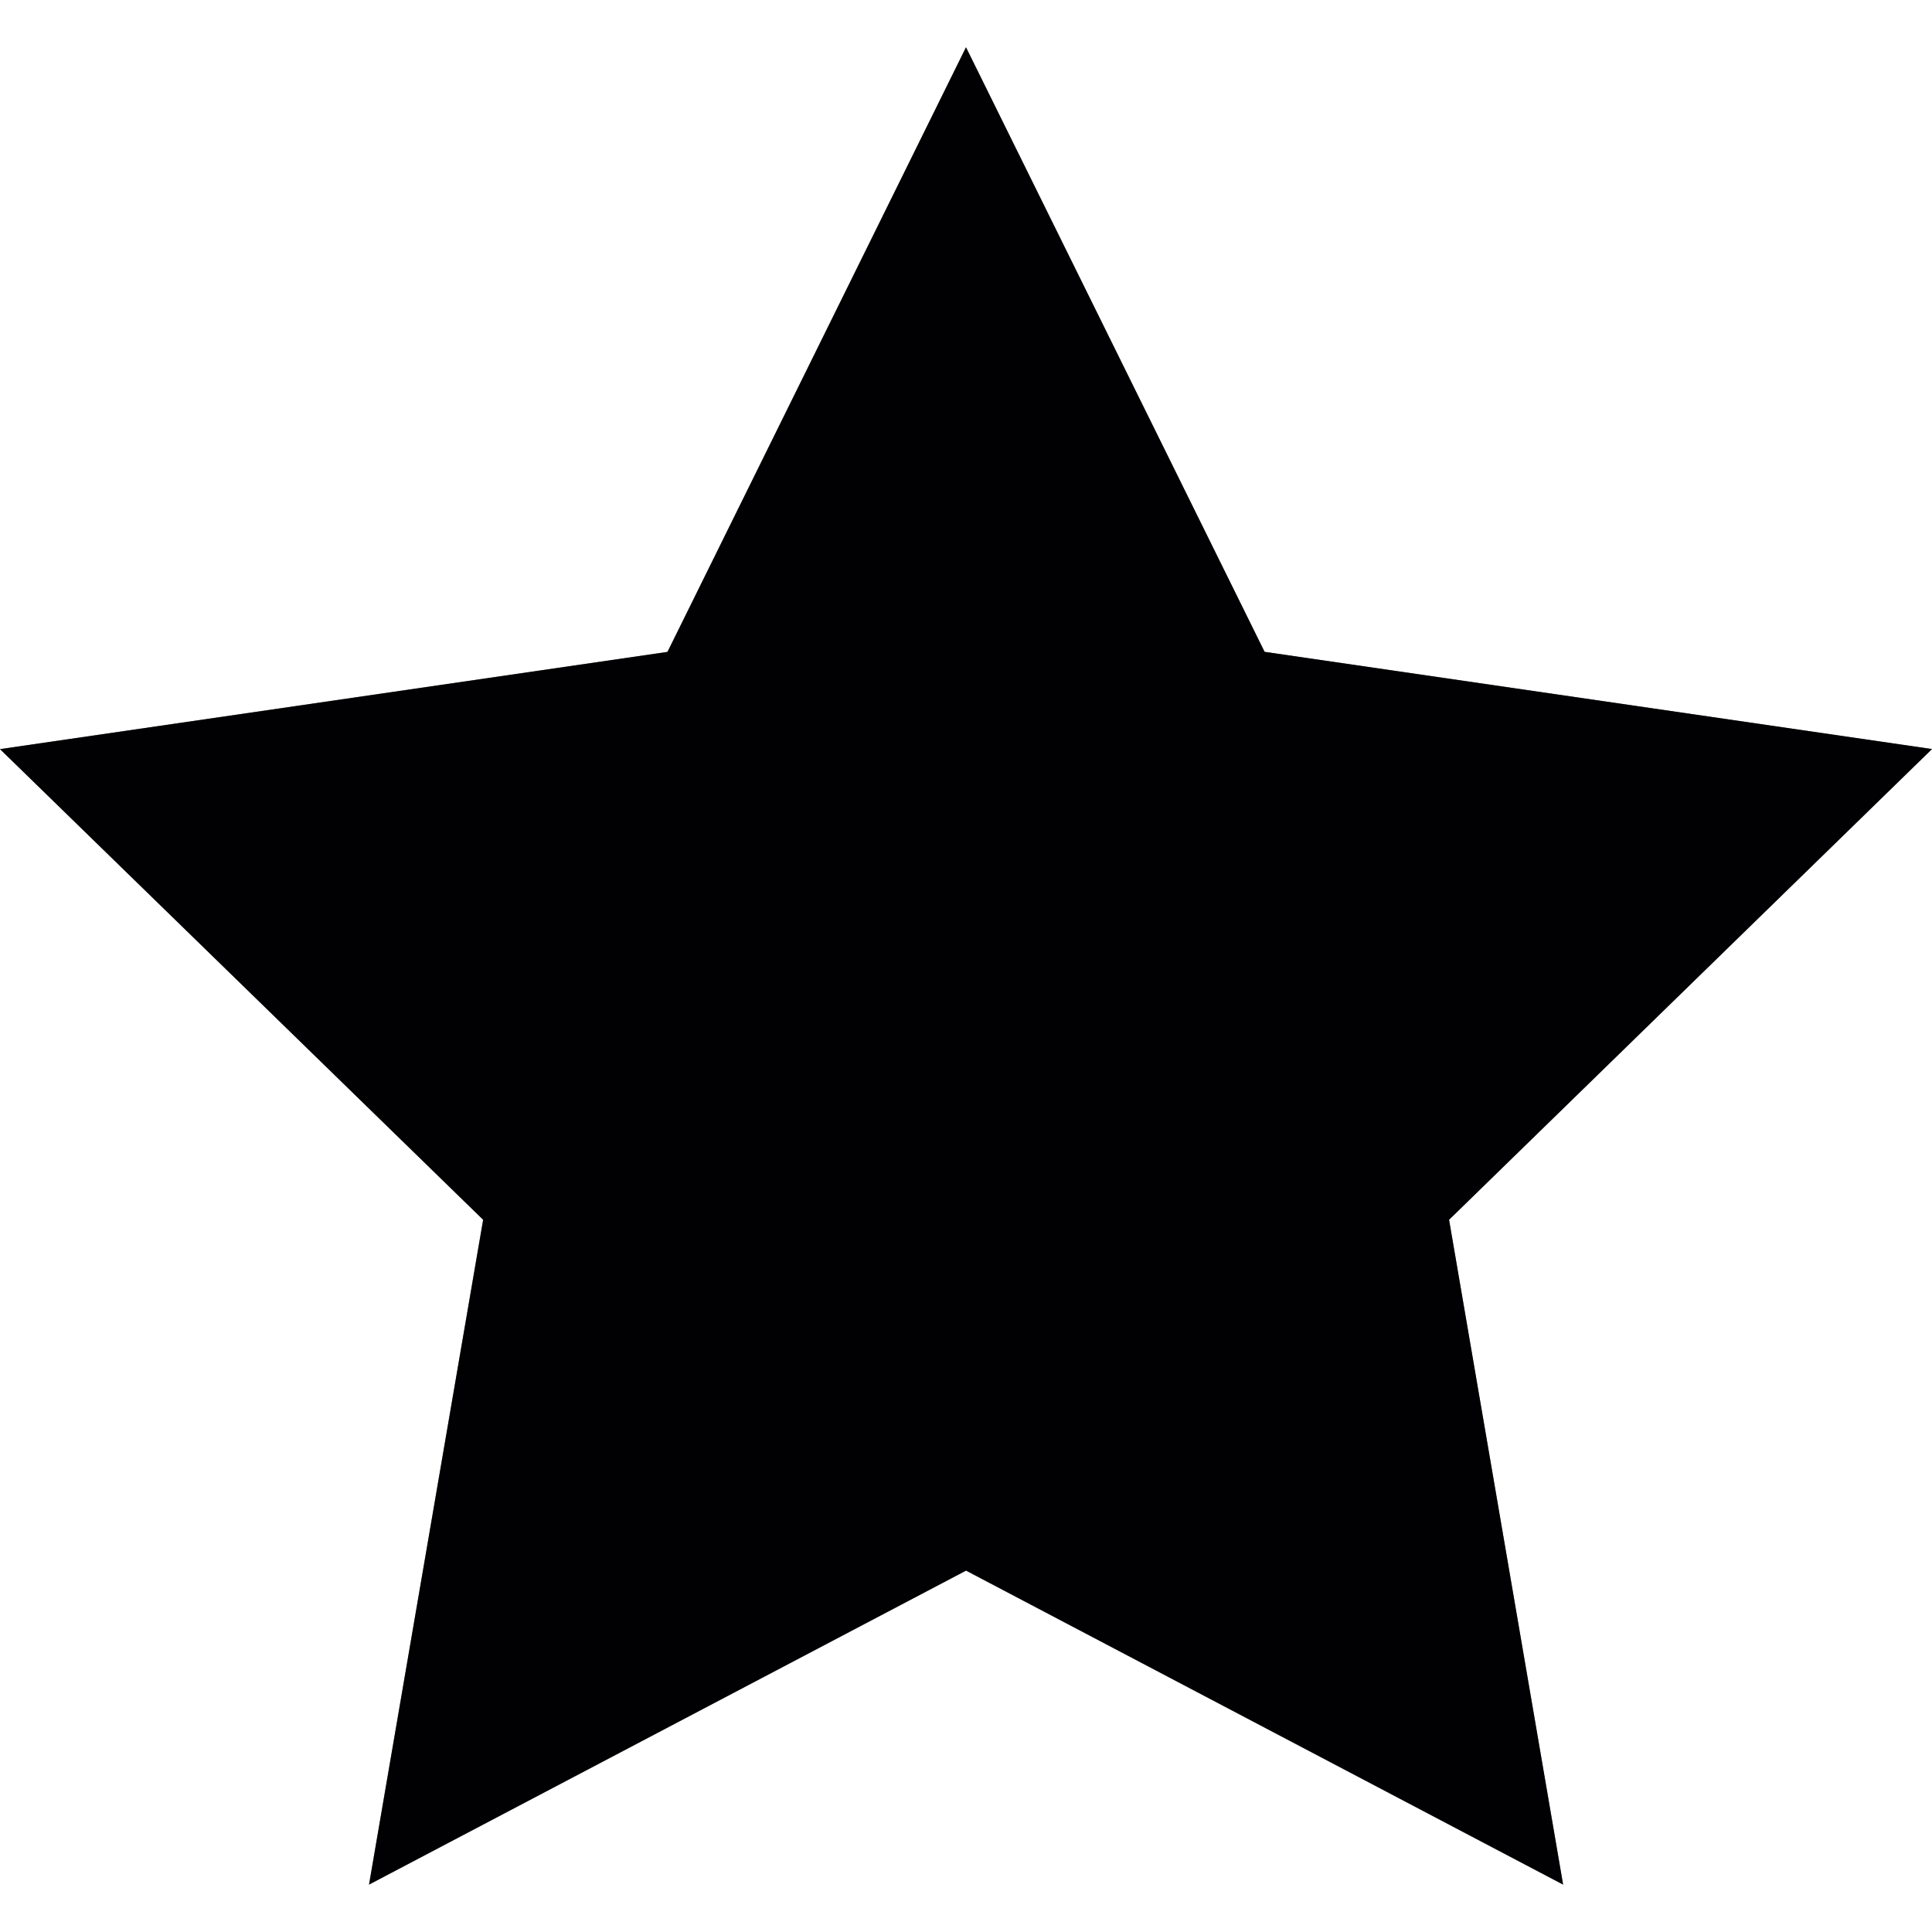
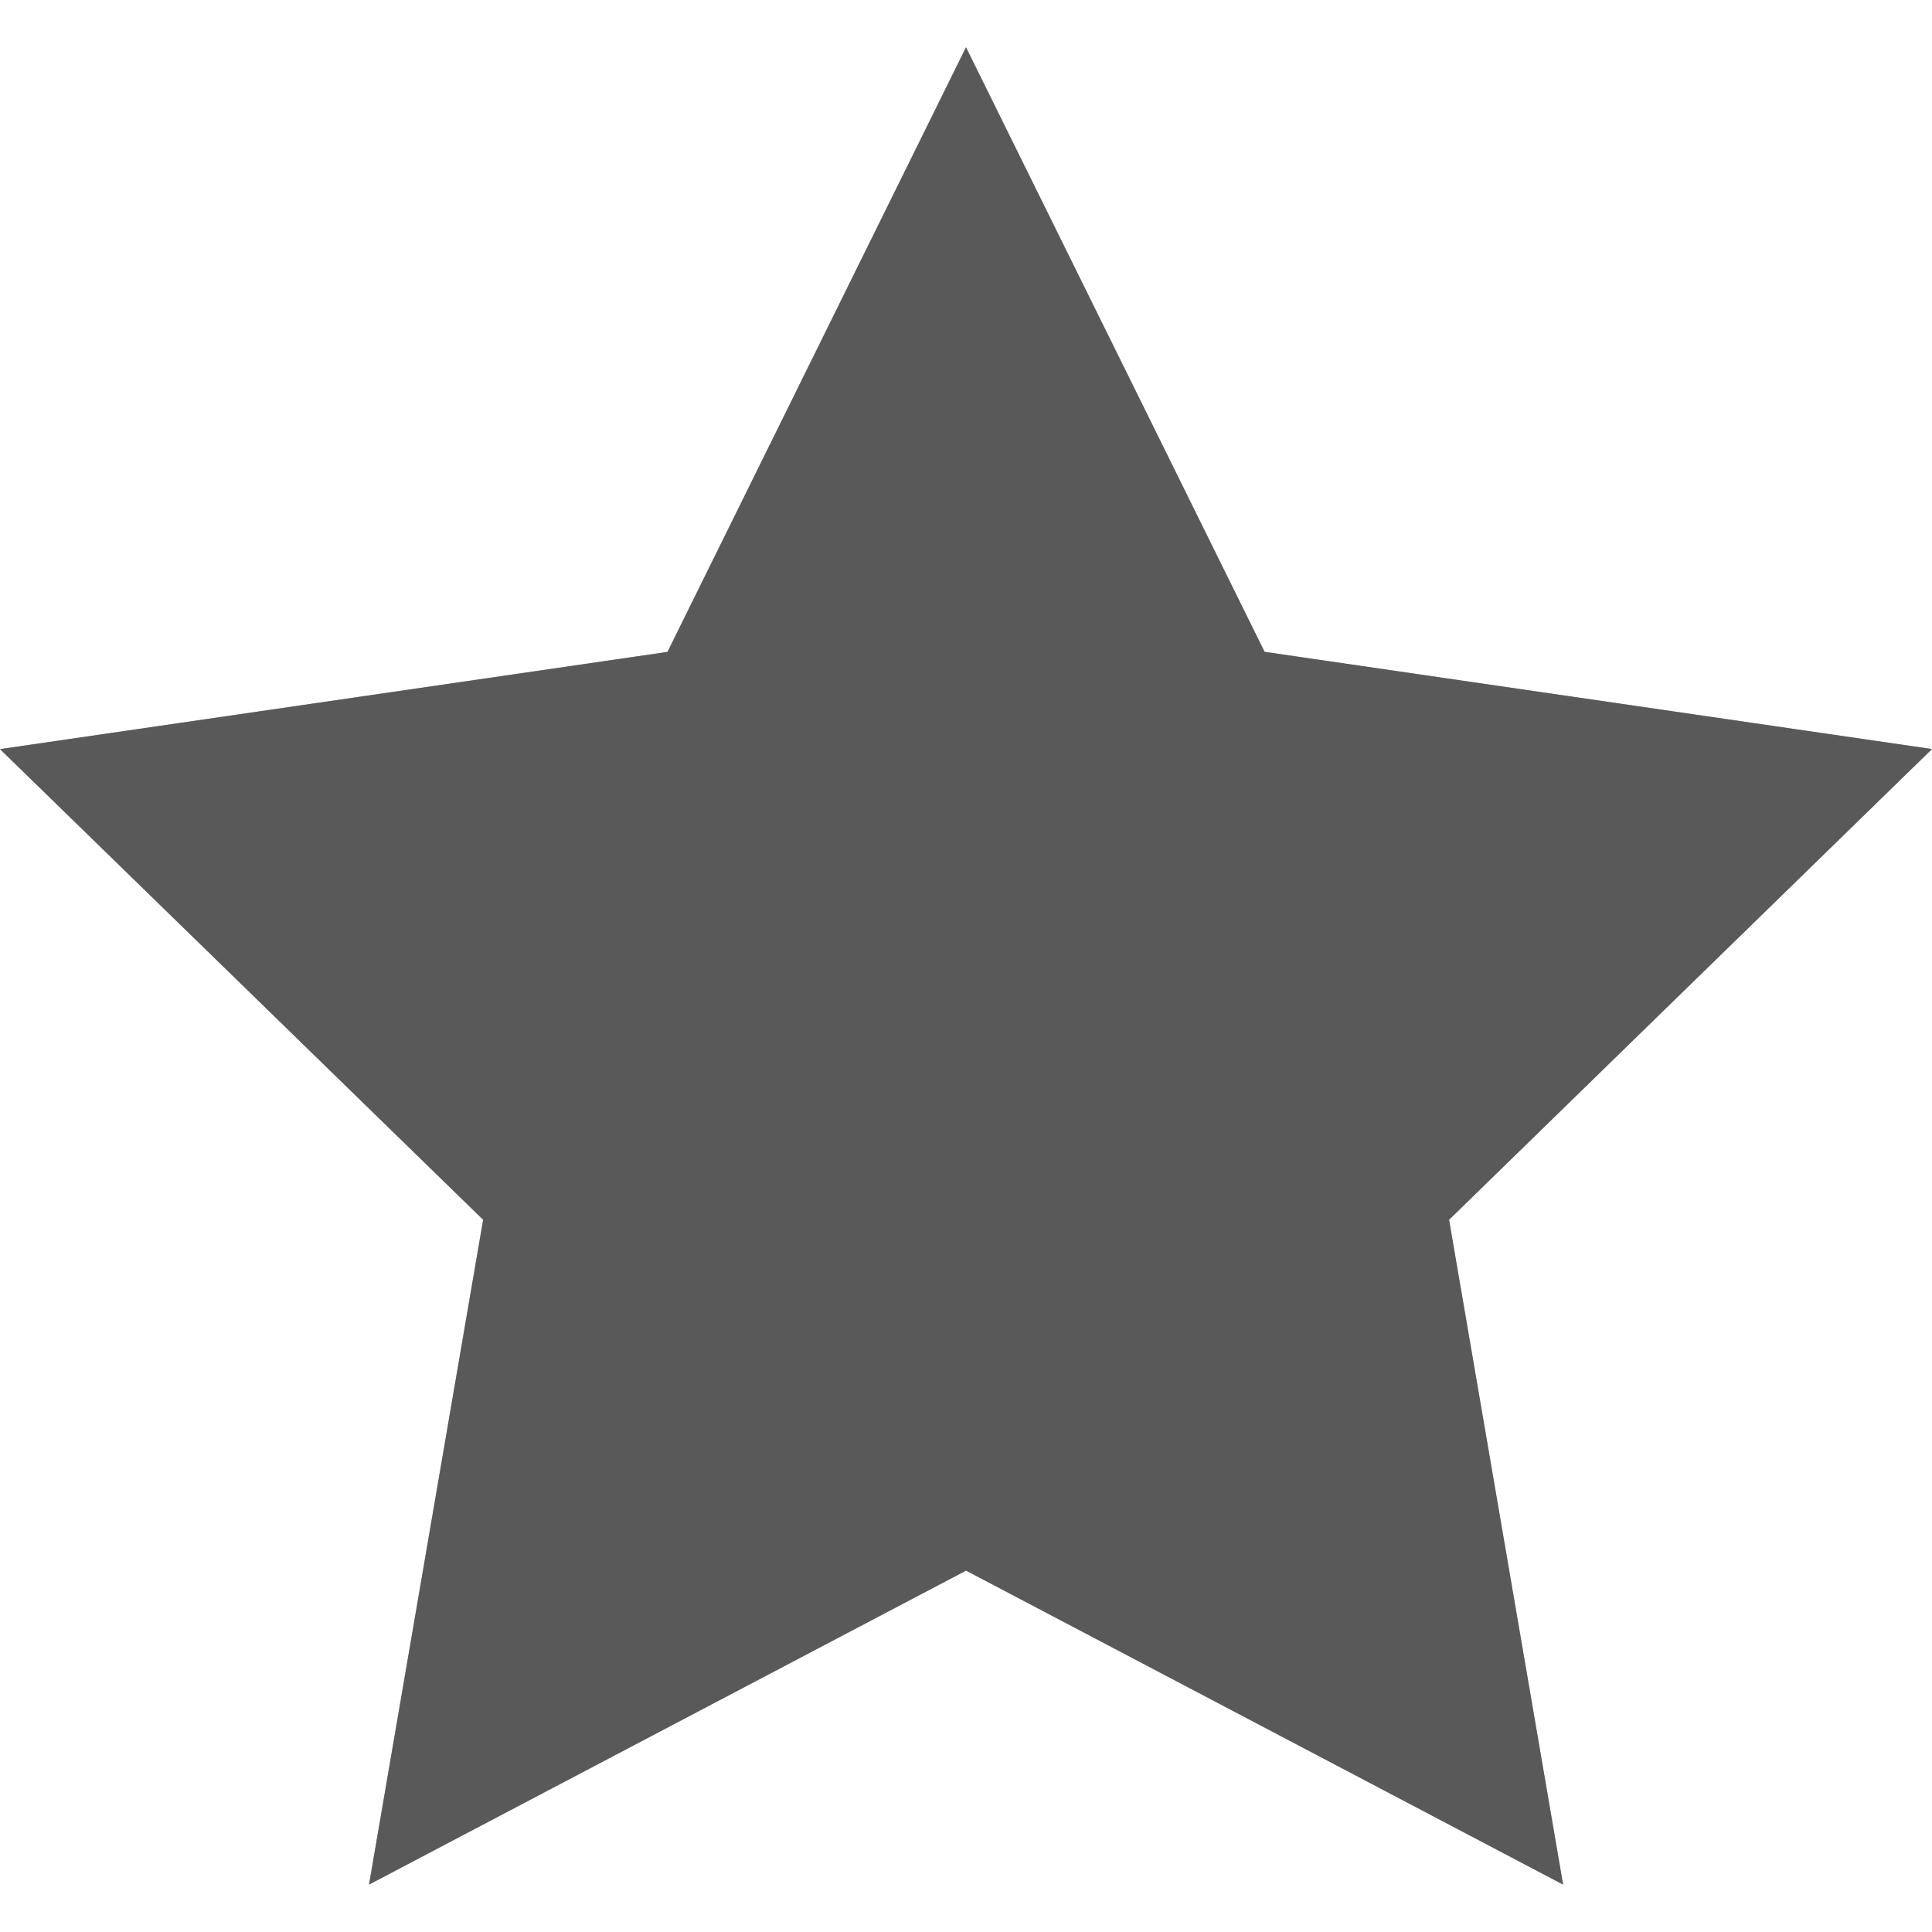
- <svg xmlns="http://www.w3.org/2000/svg" version="1.1" id="Capa_1" x="0px" y="0px" viewBox="0 0 223.151 223.151" style="enable-background:new 0 0 223.151 223.151;" xml:space="preserve">
+ <svg xmlns="http://www.w3.org/2000/svg" fill="#595959" version="1.1" id="Capa_1" x="0px" y="0px" viewBox="0 0 223.151 223.151" style="enable-background:new 0 0 223.151 223.151;" xml:space="preserve">
  <g>
    <g>
      <g>
        <g>
-           <path style="fill:#010002;" d="M111.575,5.462l34.489,69.827l77.087,11.226l-55.778,54.371l13.17,76.784l-68.958-36.267      l-68.958,36.267l13.18-76.784L0,86.525l77.096-11.226L111.575,5.462" />
-           <path style="opacity:0.5;fill:#010002;enable-background:new    ;" d="M111.575,5.462l34.489,69.827l77.087,11.236      l-55.788,54.361l13.18,76.803l-68.968-36.267l-68.958,36.267l13.18-76.803L0,86.525l77.096-11.236L111.575,5.462" />
+           <path style="fill:#595959;" d="M111.575,5.462l34.489,69.827l77.087,11.226l-55.778,54.371l13.17,76.784l-68.958-36.267      l-68.958,36.267l13.18-76.784L0,86.525l77.096-11.226L111.575,5.462" />
+           <path style="opacity:0.5;fill:#595959;enable-background:new    ;" d="M111.575,5.462l34.489,69.827l77.087,11.236      l-55.788,54.361l13.18,76.803l-68.968-36.267l-68.958,36.267l13.18-76.803L0,86.525l77.096-11.236L111.575,5.462" />
        </g>
      </g>
    </g>
  </g>
  <g>
</g>
  <g>
</g>
  <g>
</g>
  <g>
</g>
  <g>
</g>
  <g>
</g>
  <g>
</g>
  <g>
</g>
  <g>
</g>
  <g>
</g>
  <g>
</g>
  <g>
</g>
  <g>
</g>
  <g>
</g>
  <g>
</g>
</svg>
